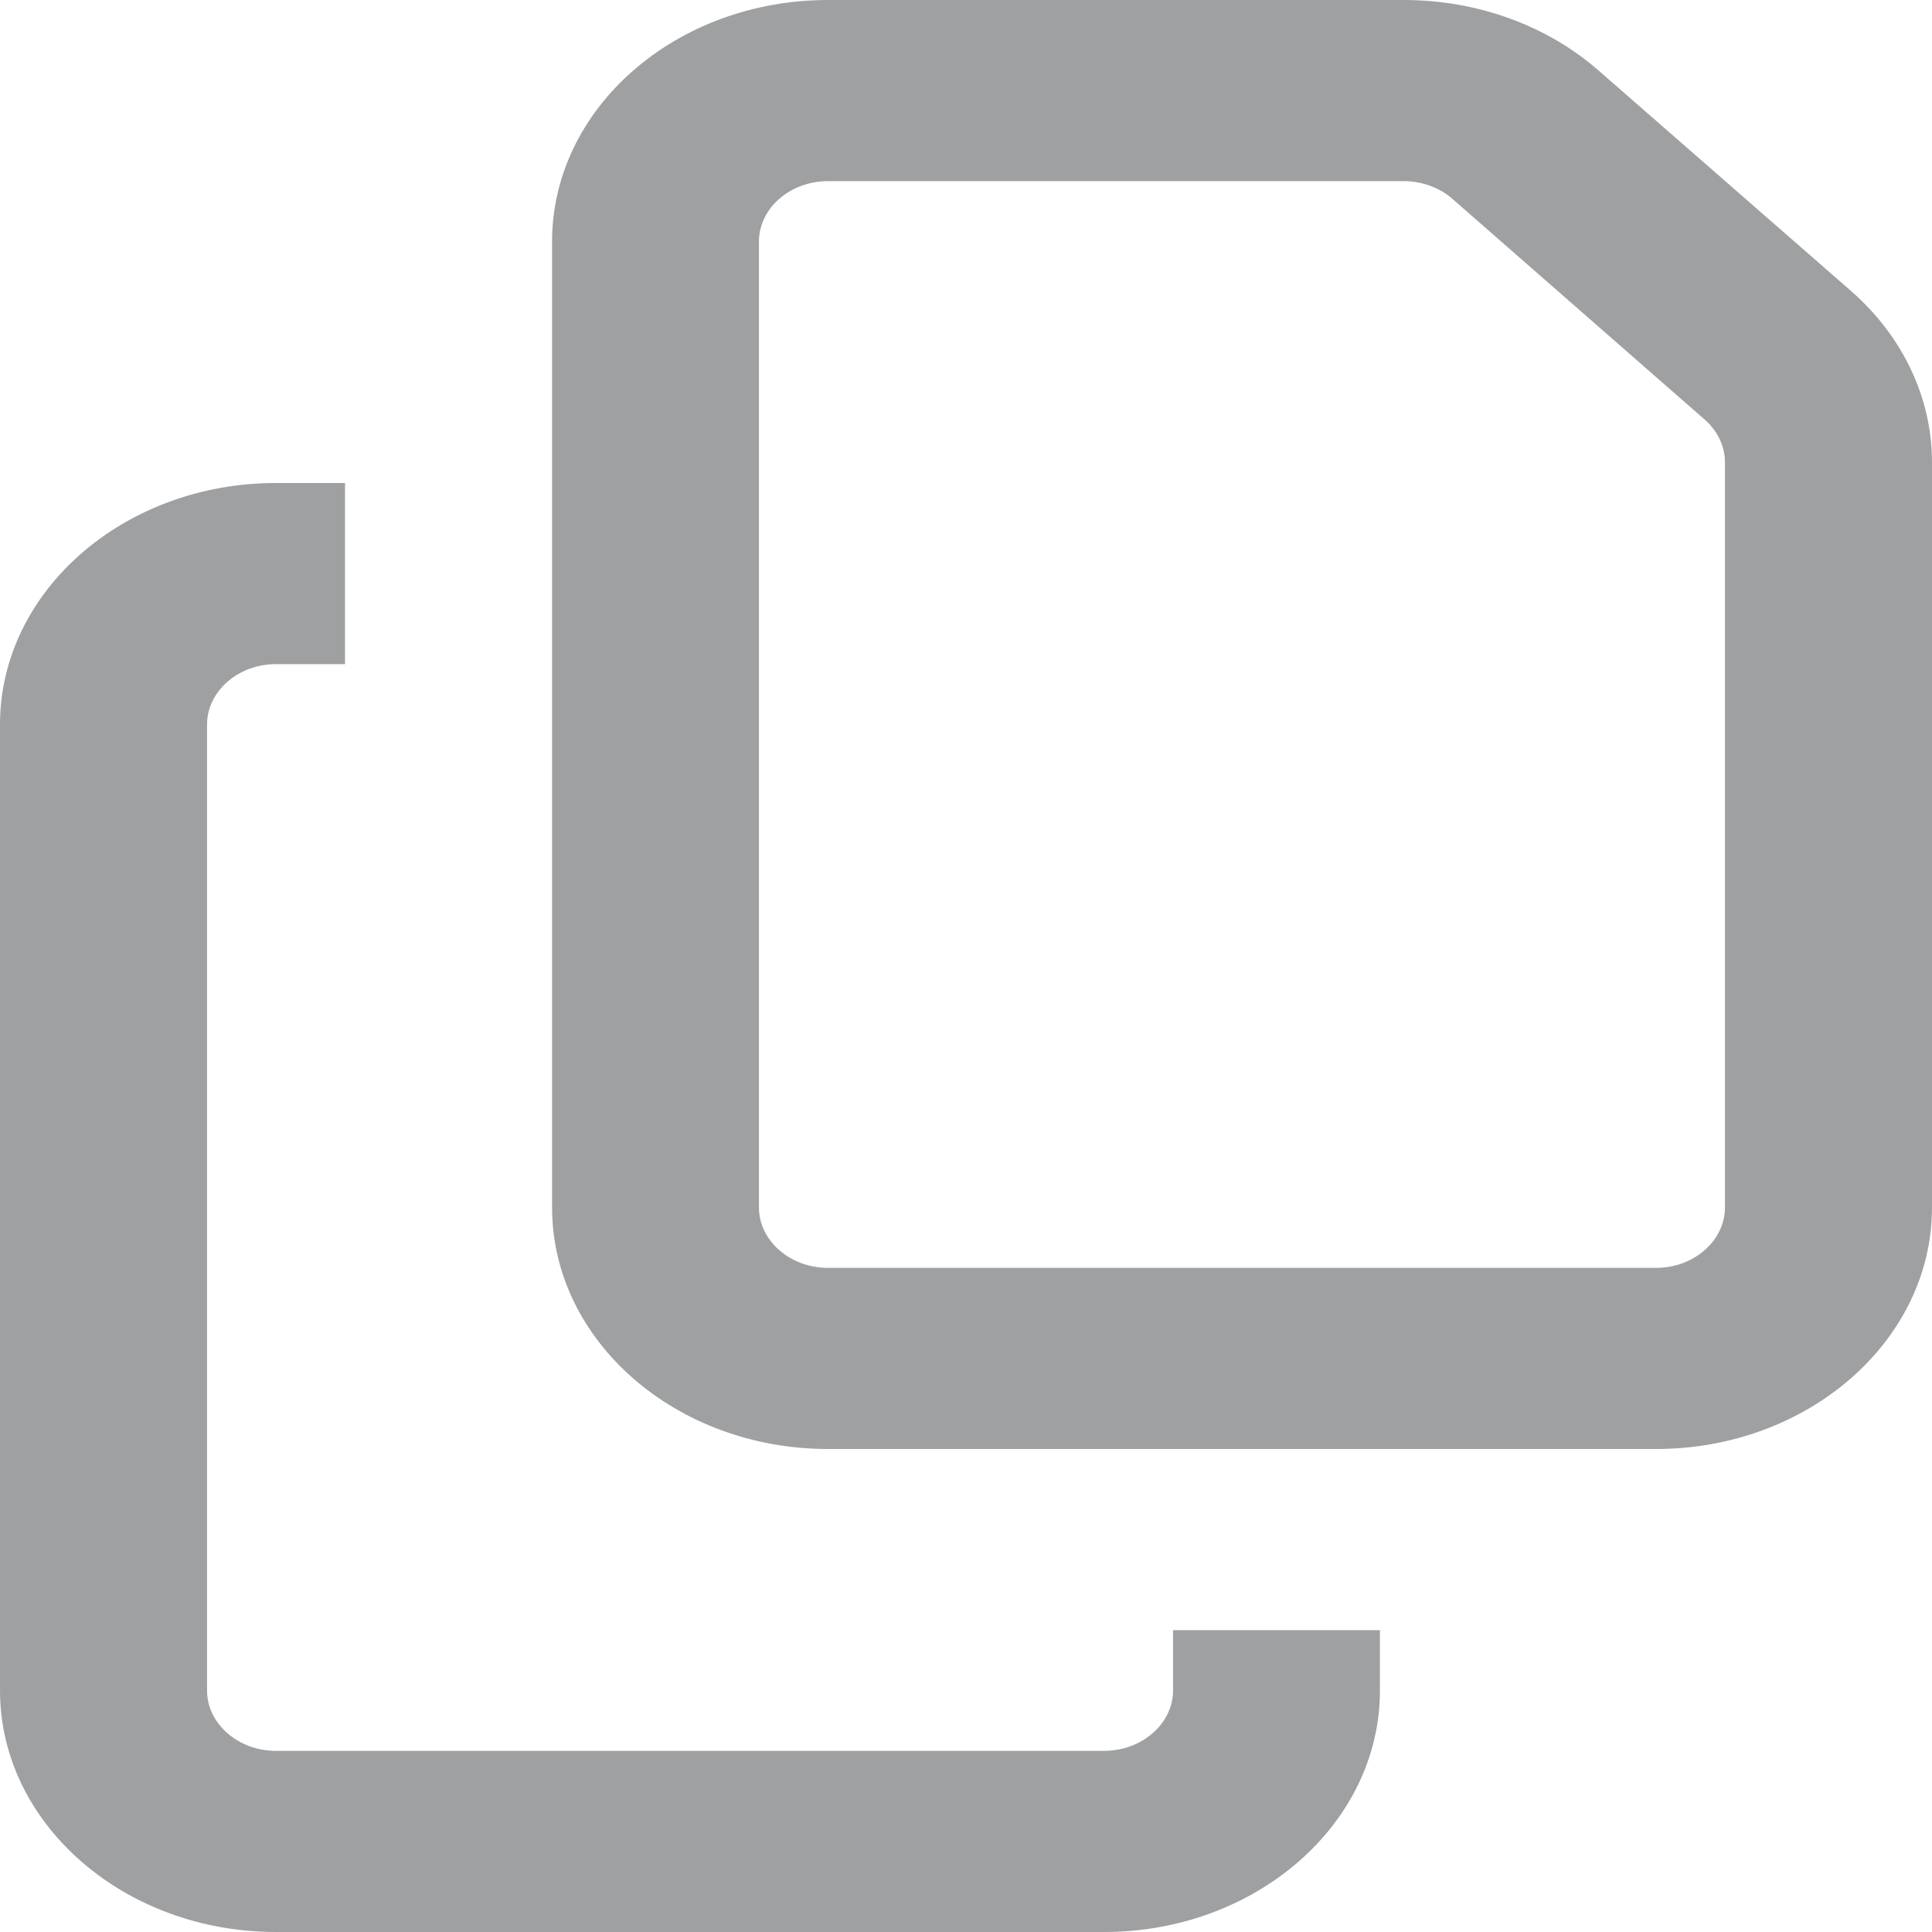
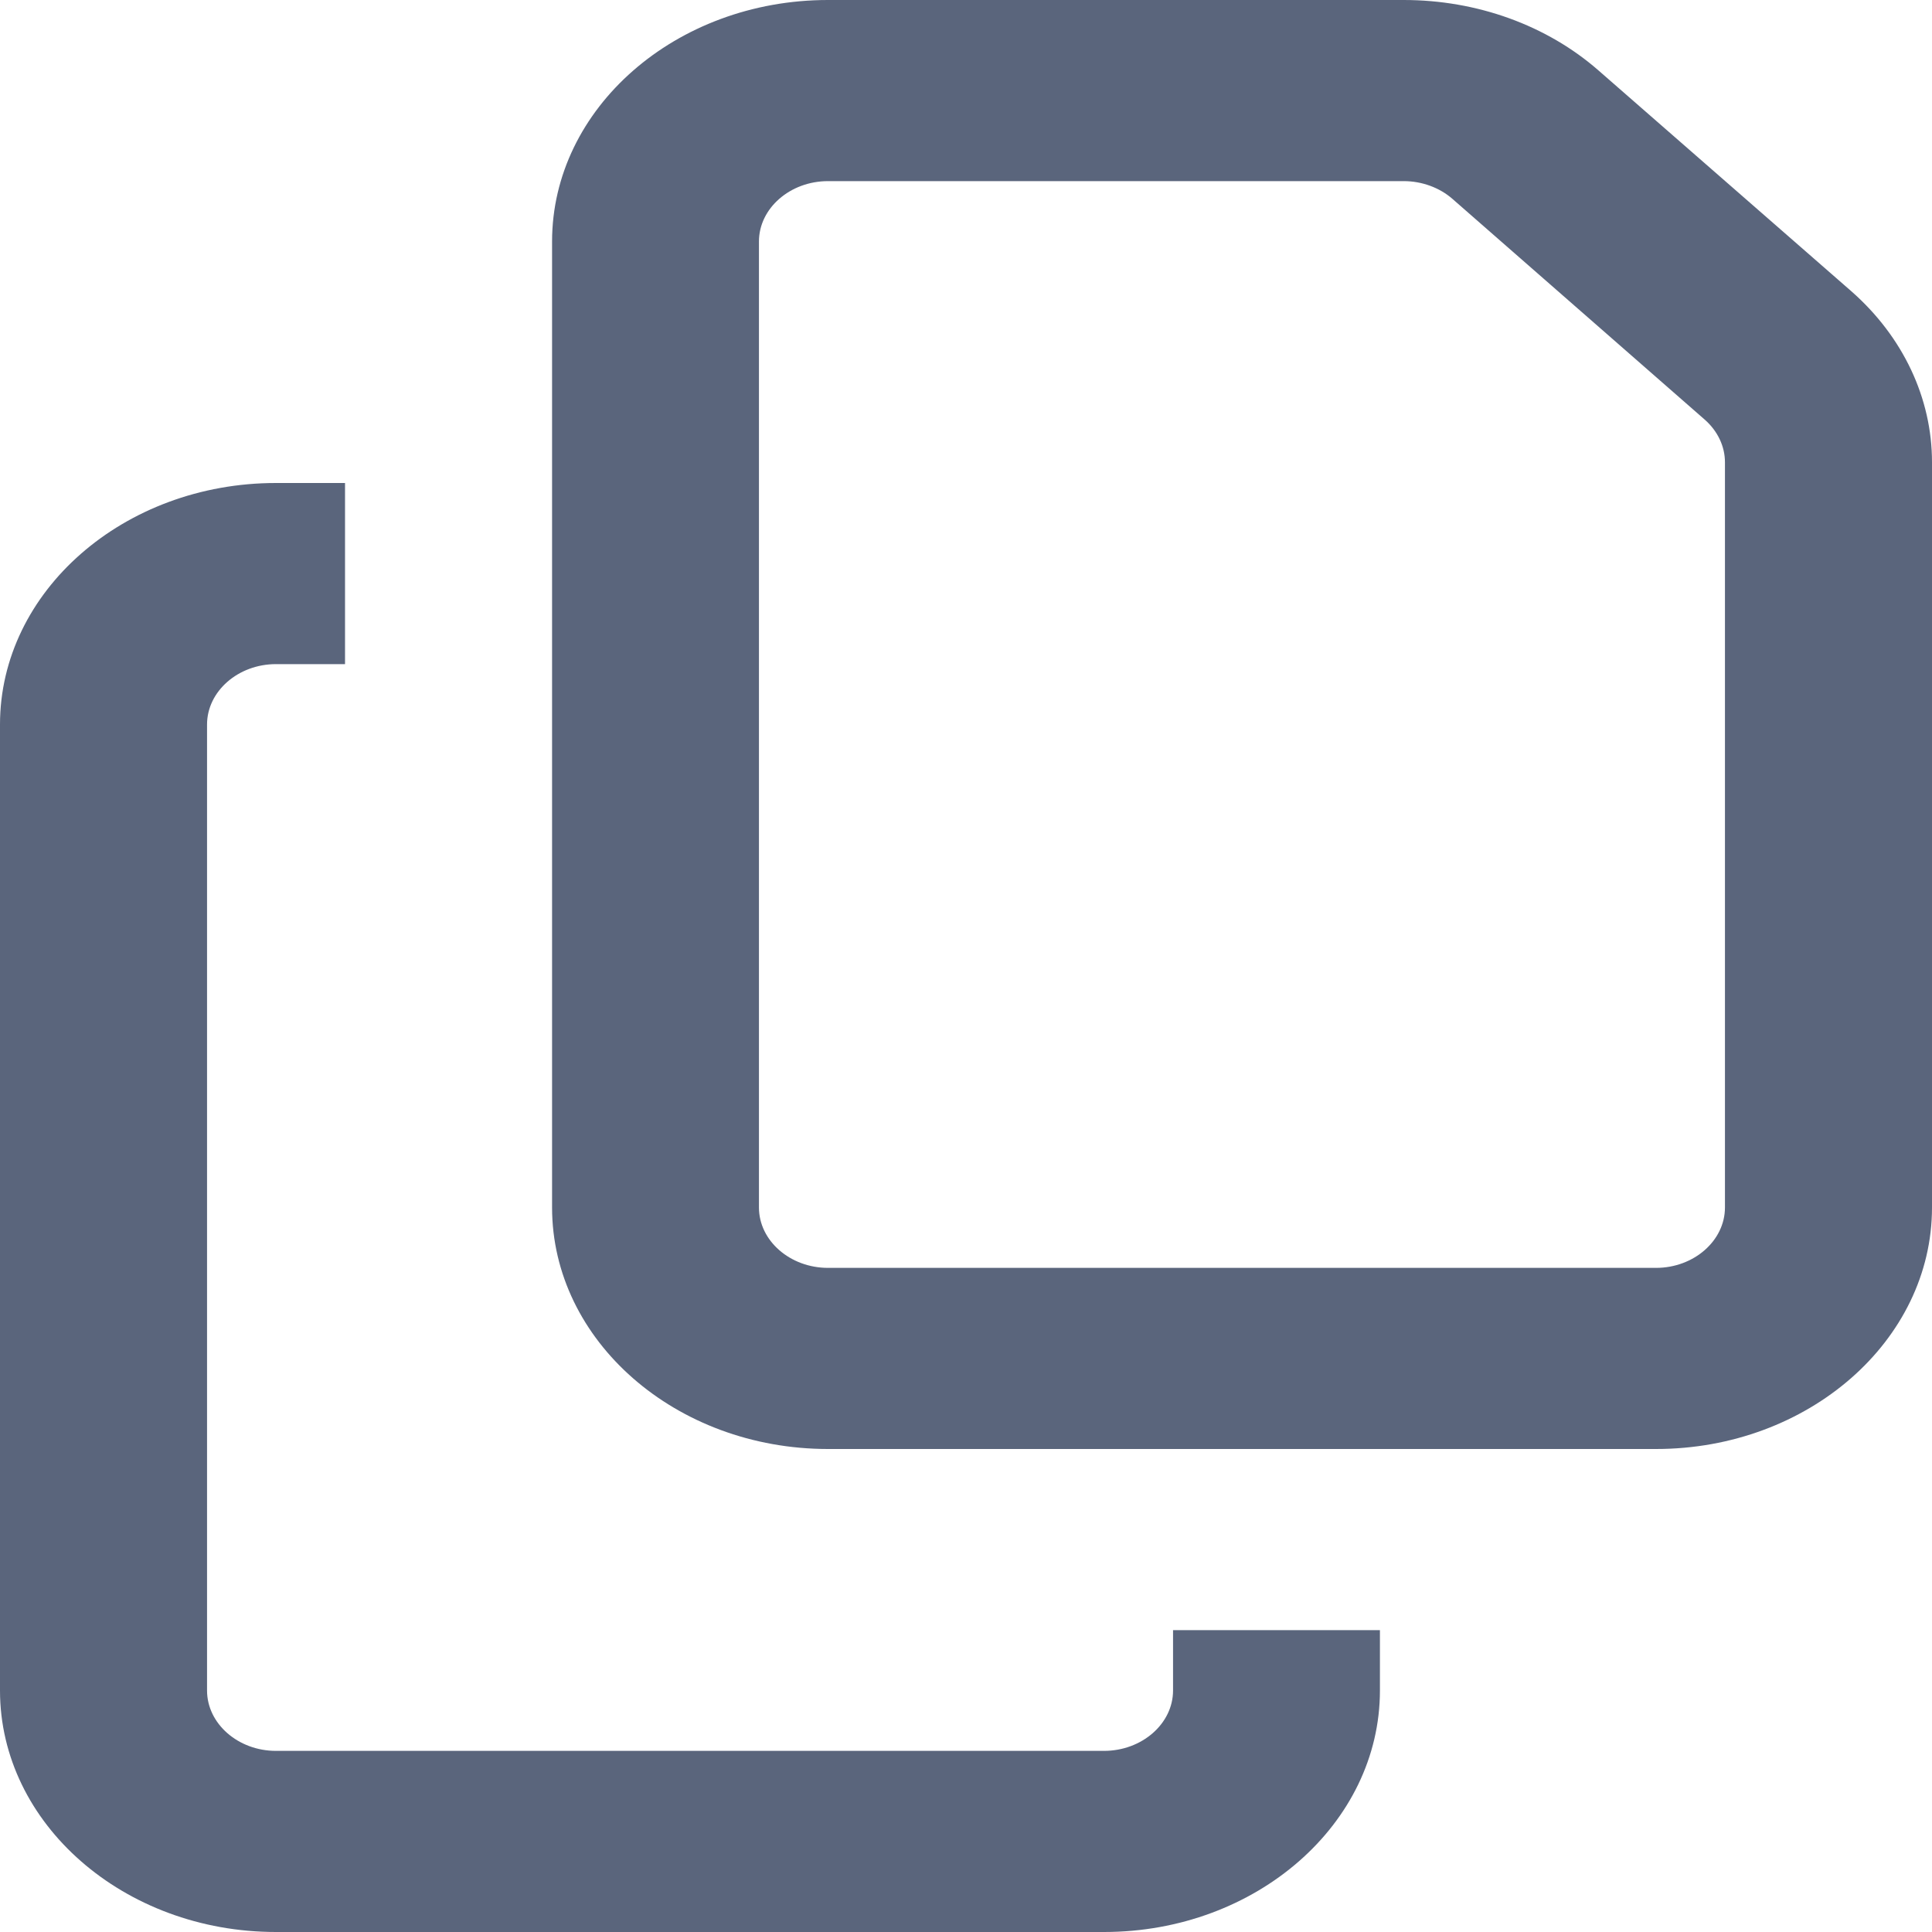
<svg xmlns="http://www.w3.org/2000/svg" width="12" height="12" viewBox="0 0 12 12" fill="none">
-   <path d="M10.286 7.875H5.143C4.907 7.875 4.714 7.706 4.714 7.5V1.5C4.714 1.294 4.907 1.125 5.143 1.125H8.719C8.831 1.125 8.941 1.165 9.021 1.235L10.588 2.606C10.669 2.677 10.714 2.773 10.714 2.871V7.5C10.714 7.706 10.521 7.875 10.286 7.875ZM5.143 9H10.286C11.231 9 12 8.327 12 7.5V2.871C12 2.473 11.82 2.091 11.499 1.809L9.929 0.438C9.608 0.157 9.174 0 8.719 0H5.143C4.197 0 3.429 0.673 3.429 1.5V7.5C3.429 8.327 4.197 9 5.143 9ZM1.714 3C0.769 3 0 3.673 0 4.5V10.5C0 11.327 0.769 12 1.714 12H6.857C7.803 12 8.571 11.327 8.571 10.5V10.125H7.286V10.5C7.286 10.706 7.093 10.875 6.857 10.875H1.714C1.479 10.875 1.286 10.706 1.286 10.5V4.5C1.286 4.294 1.479 4.125 1.714 4.125H2.143V3H1.714Z" fill="#9EA0A2" />
+   <path d="M10.286 7.875H5.143C4.907 7.875 4.714 7.706 4.714 7.5V1.5C4.714 1.294 4.907 1.125 5.143 1.125H8.719C8.831 1.125 8.941 1.165 9.021 1.235L10.588 2.606C10.669 2.677 10.714 2.773 10.714 2.871V7.5C10.714 7.706 10.521 7.875 10.286 7.875ZM5.143 9H10.286C11.231 9 12 8.327 12 7.5V2.871C12 2.473 11.82 2.091 11.499 1.809L9.929 0.438C9.608 0.157 9.174 0 8.719 0H5.143C4.197 0 3.429 0.673 3.429 1.5V7.5C3.429 8.327 4.197 9 5.143 9ZM1.714 3C0.769 3 0 3.673 0 4.5V10.5C0 11.327 0.769 12 1.714 12H6.857C7.803 12 8.571 11.327 8.571 10.5V10.125H7.286V10.5C7.286 10.706 7.093 10.875 6.857 10.875H1.714C1.479 10.875 1.286 10.706 1.286 10.5V4.5C1.286 4.294 1.479 4.125 1.714 4.125H2.143V3H1.714Z" fill="#5A657C" />
</svg>
